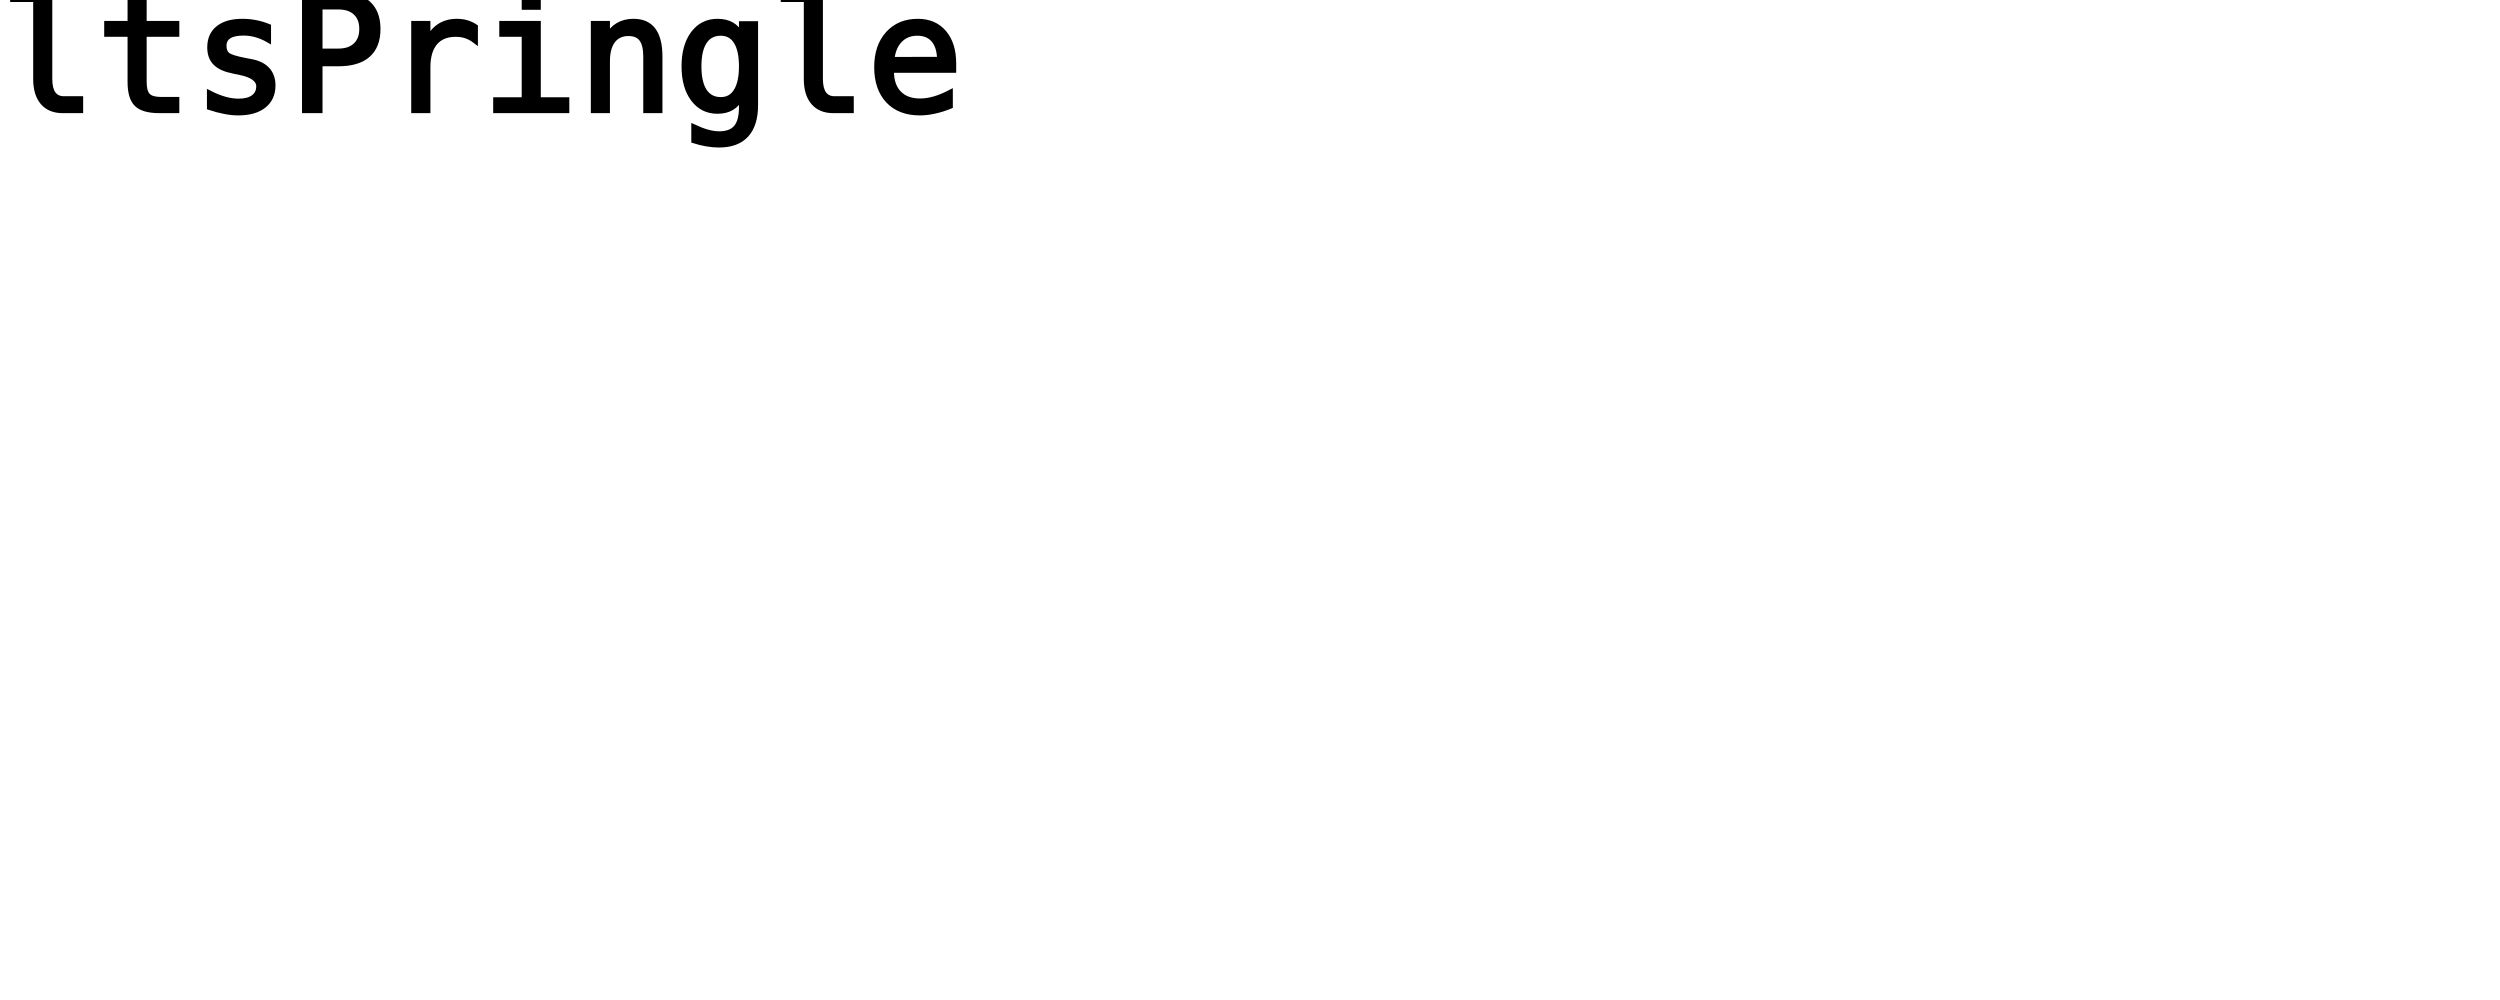
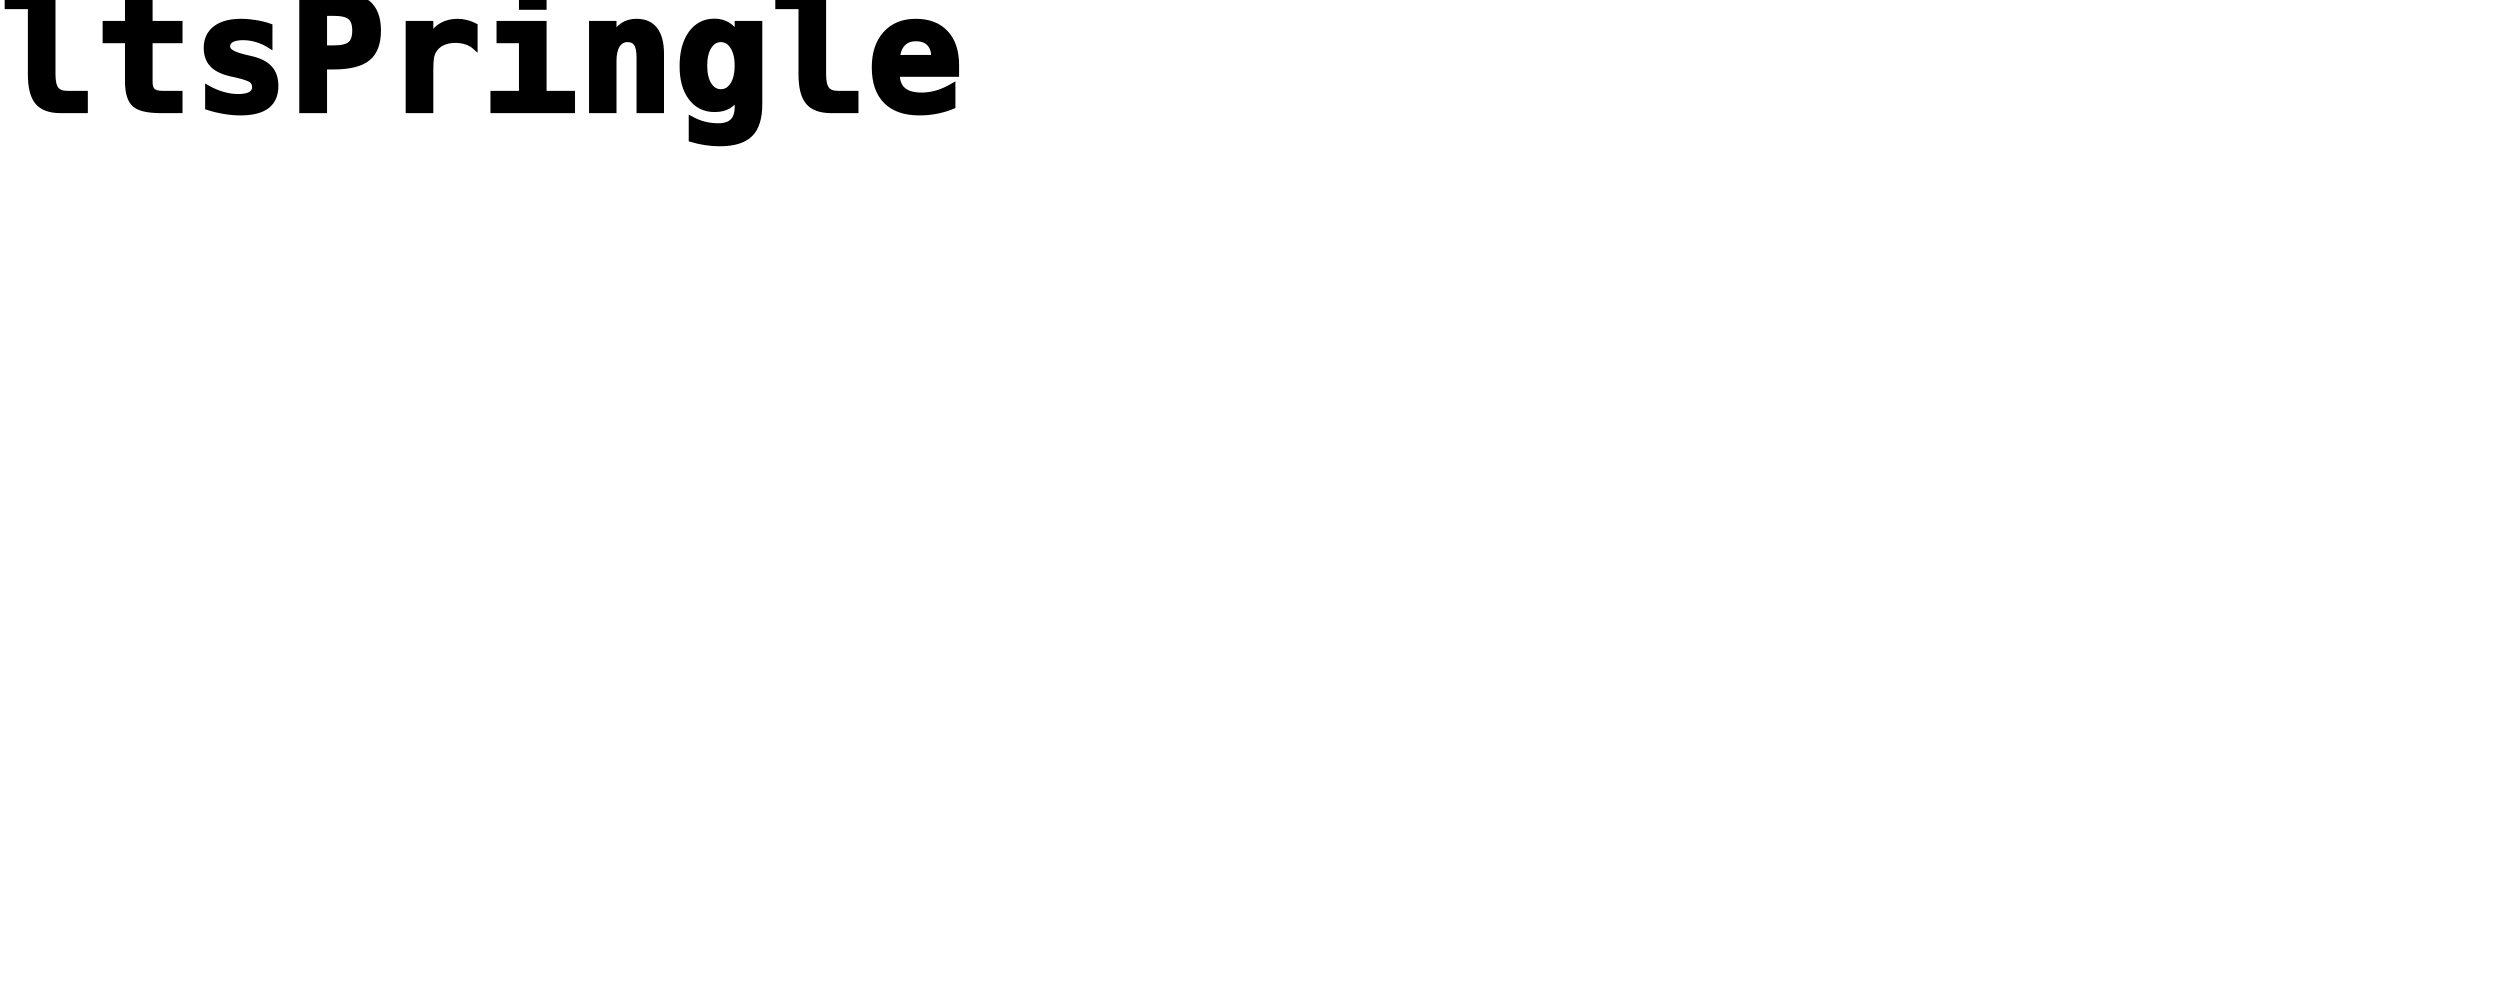
<svg xmlns="http://www.w3.org/2000/svg" width="500" height="200" viewBox="0 0 500 200">
  <g id="svgGroup" stroke-linecap="round" fill-rule="evenodd" font-size="9pt" stroke="#000" stroke-width="0.25mm" fill="#000" style="stroke:#000;stroke-width:0.25mm;fill:#000">
-     <text x="0" y="0" font-family="Consolas" font-size="32" fill="black" dominant-baseline="hanging">ltsPringle</text>
+     <text x="0" y="0" font-family="Consolas" font-weight="bold" font-size="32" fill="black" dominant-baseline="hanging">ltsPringle</text>
  </g>
</svg>
